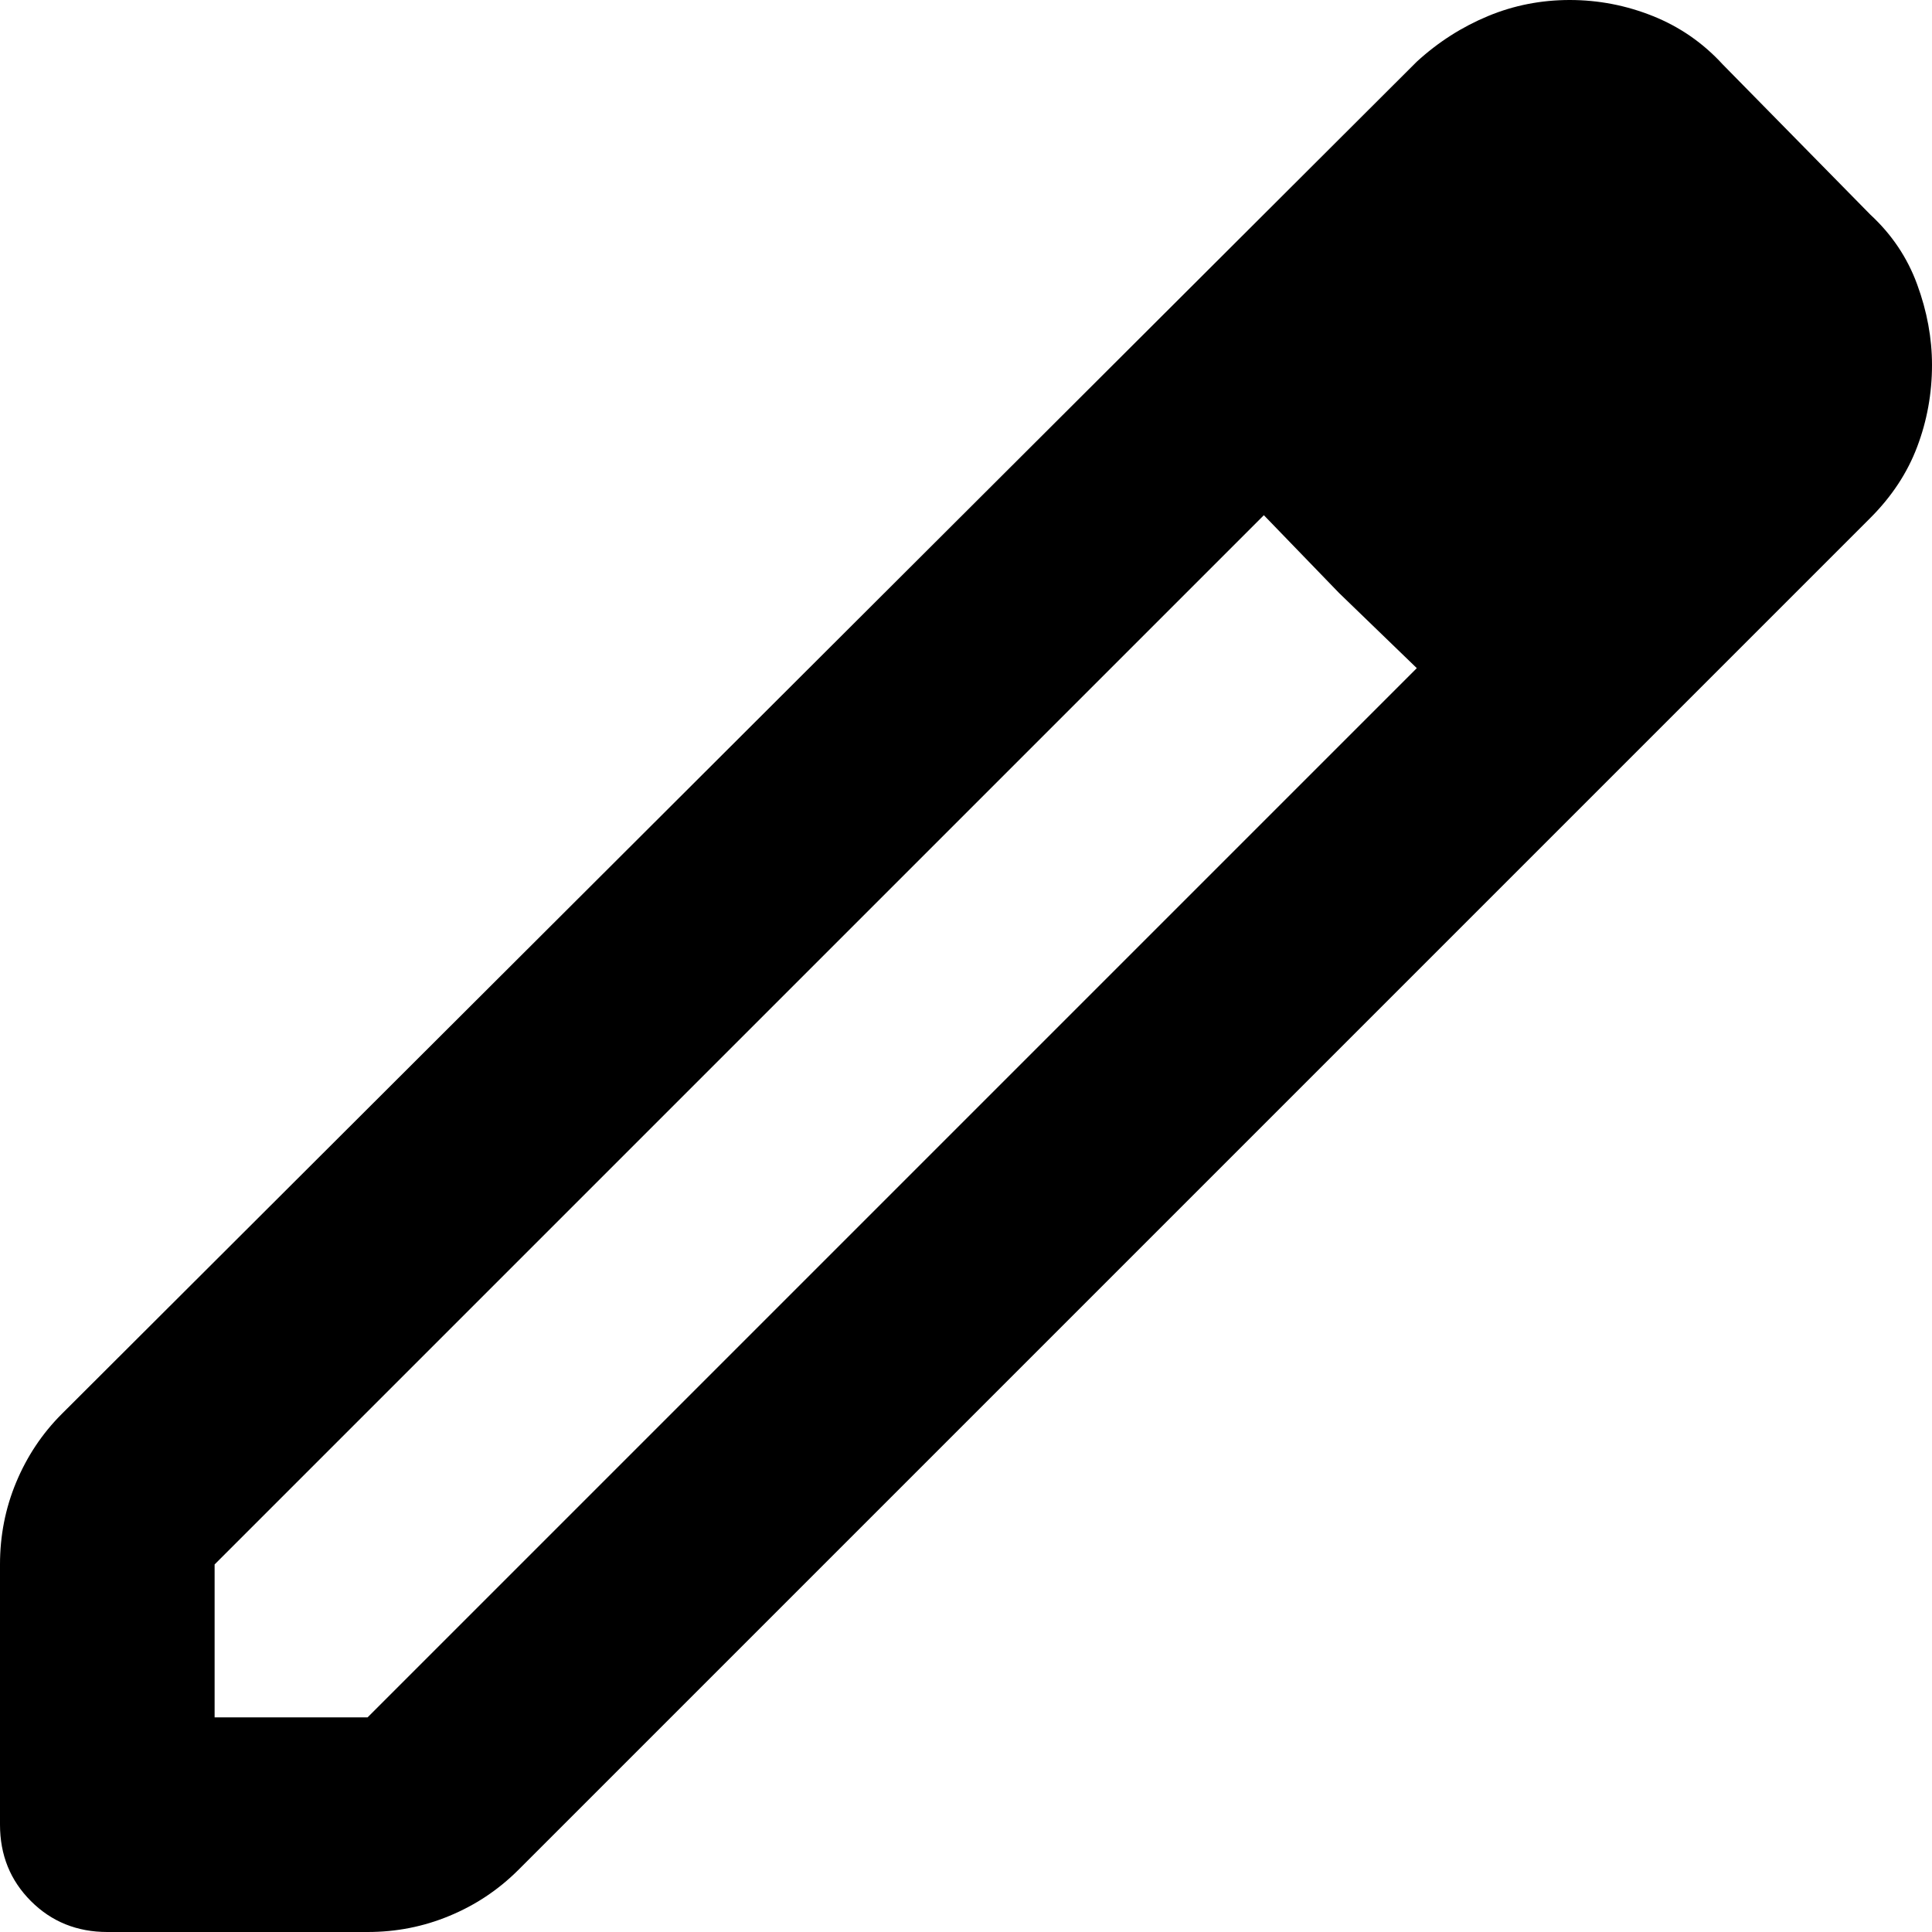
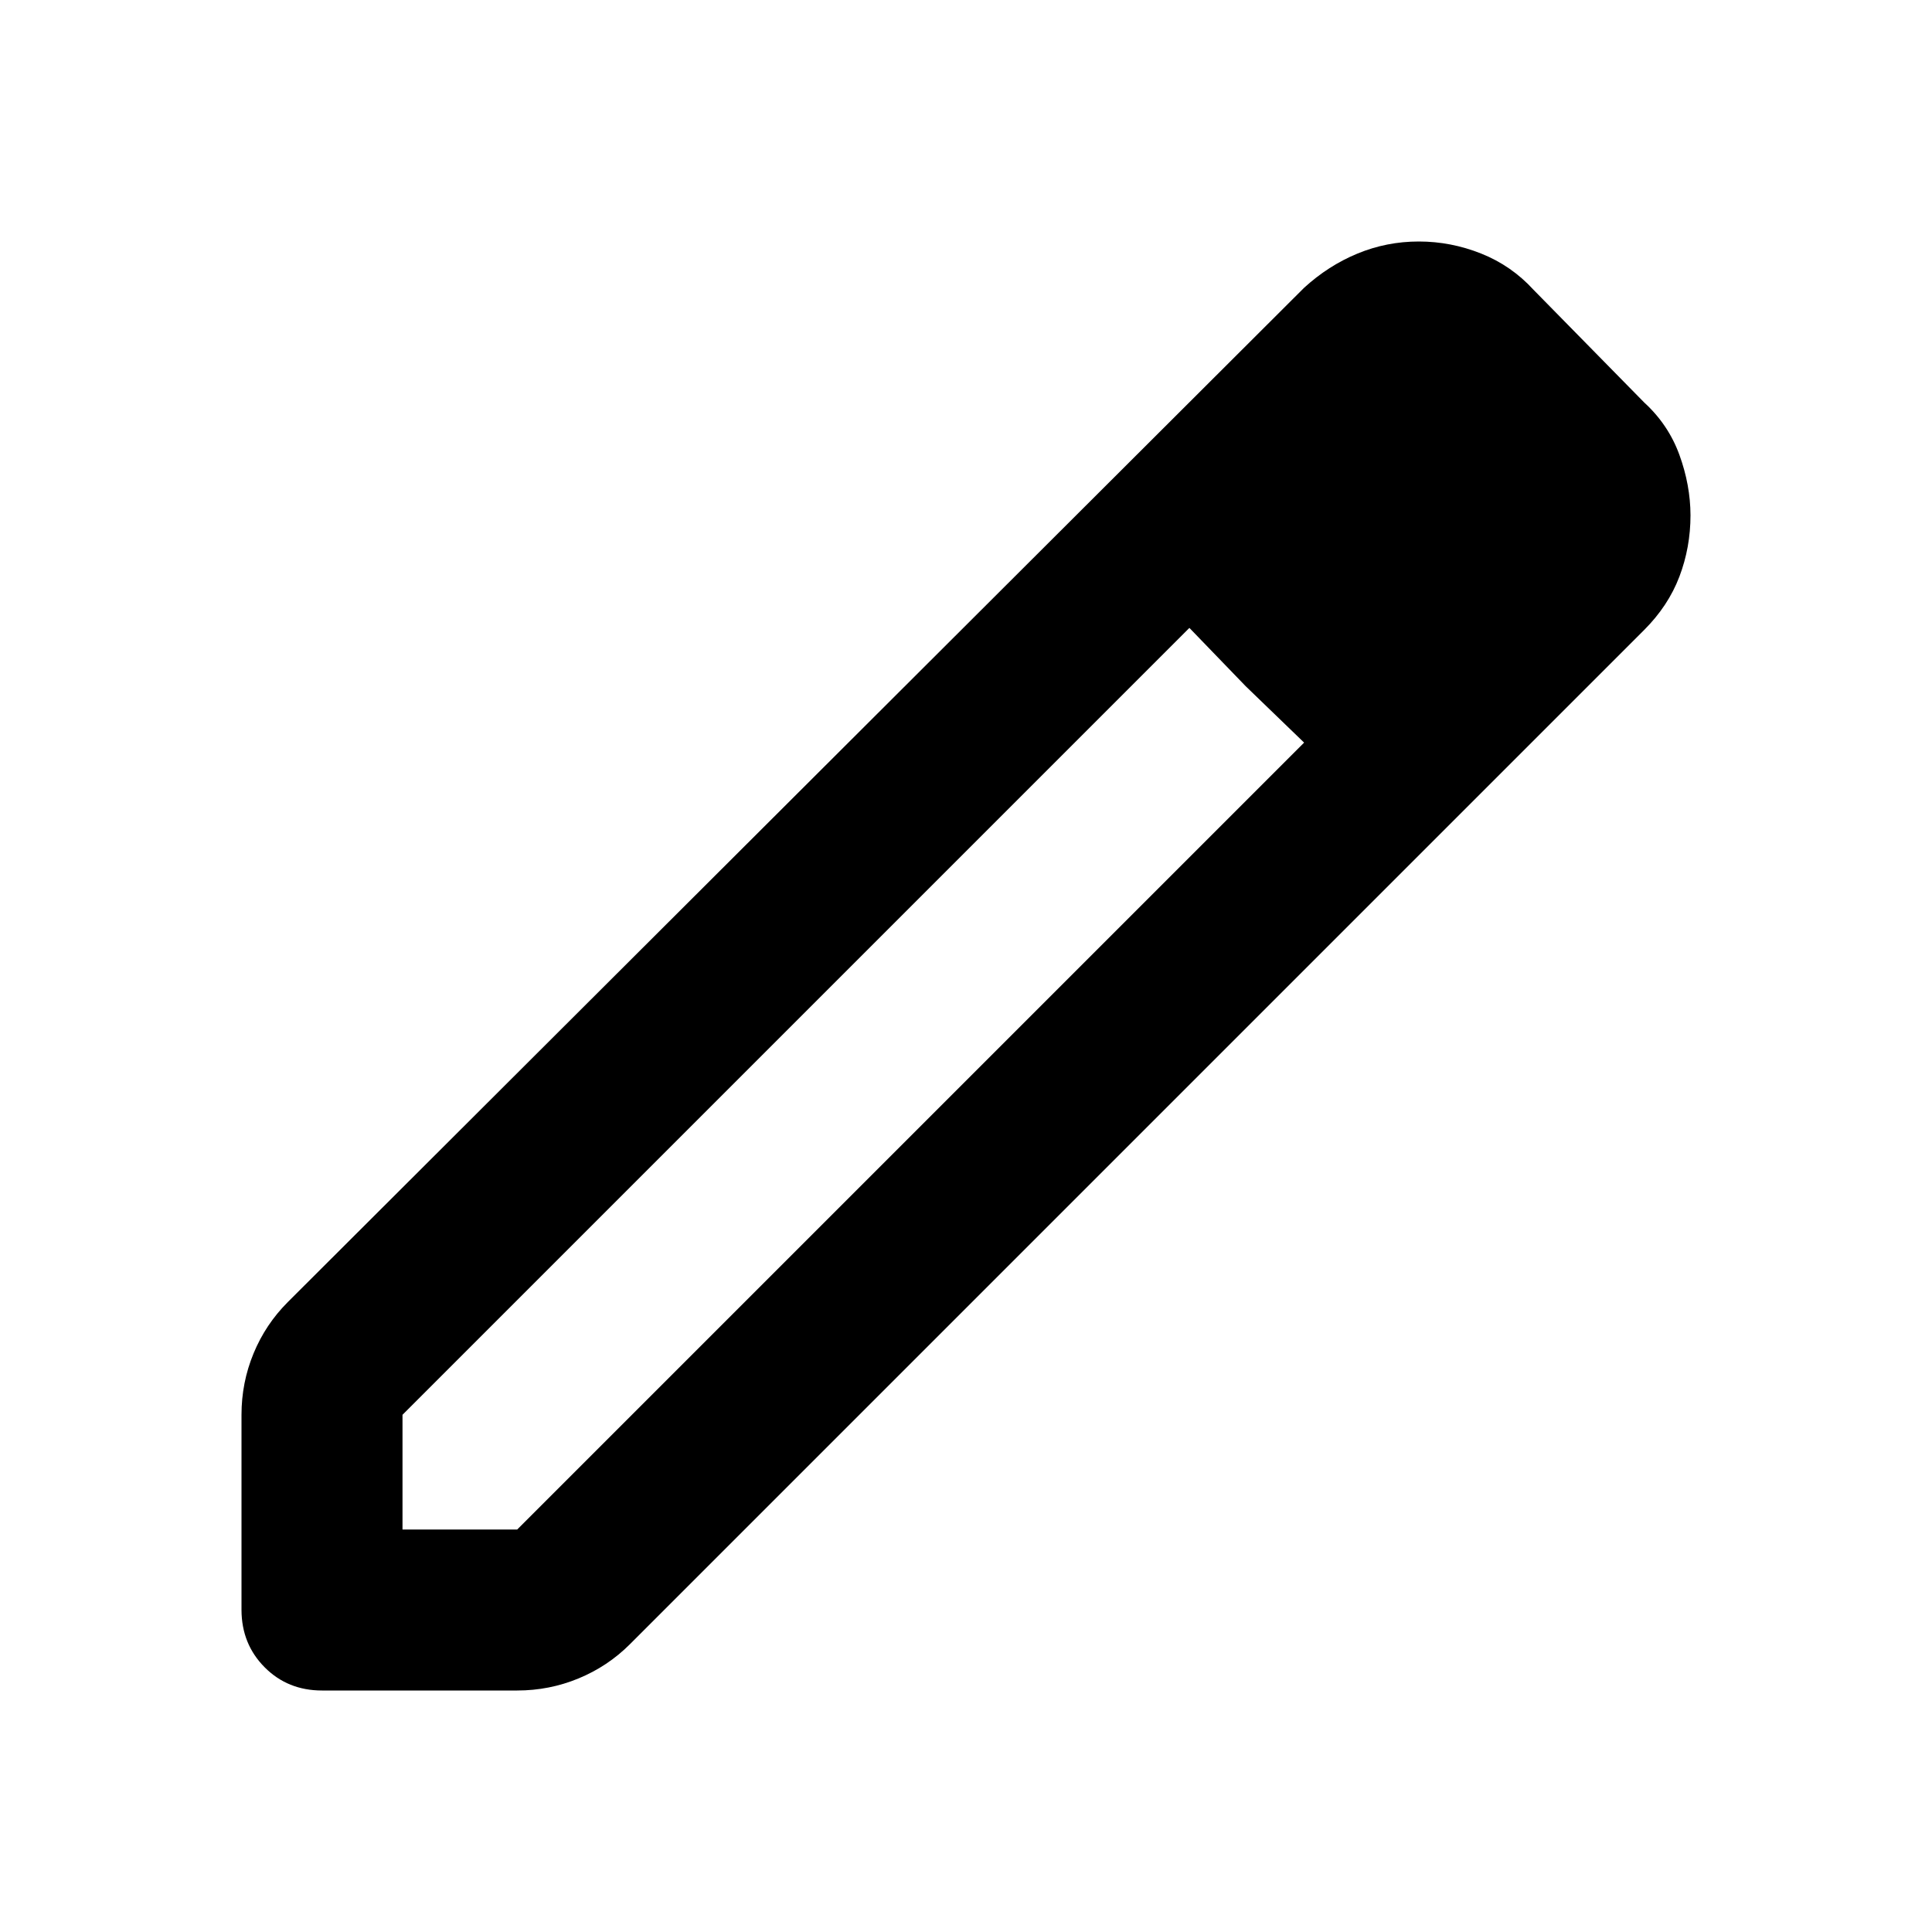
- <svg xmlns="http://www.w3.org/2000/svg" width="12" height="12" viewBox="0 0 12 12" fill="none">
-   <path d="M1.333 10.667H2.283L8.8 4.15L7.85 3.2L1.333 9.717V10.667ZM0.667 12C0.478 12 0.32 11.936 0.192 11.808C0.064 11.68 0 11.522 0 11.333V9.717C0 9.539 0.033 9.369 0.1 9.208C0.167 9.047 0.261 8.905 0.383 8.783L8.8 0.383C8.933 0.261 9.081 0.167 9.242 0.1C9.403 0.033 9.573 0 9.75 0C9.927 0 10.1 0.033 10.267 0.1C10.434 0.167 10.578 0.267 10.7 0.4L11.617 1.333C11.75 1.456 11.847 1.6 11.908 1.767C11.969 1.933 12 2.1 12 2.267C12 2.444 11.969 2.614 11.908 2.775C11.847 2.937 11.75 3.084 11.617 3.217L3.217 11.617C3.094 11.739 2.953 11.833 2.791 11.9C2.63 11.967 2.461 12 2.283 12H0.667ZM8.317 3.683L7.85 3.2L8.8 4.15L8.317 3.683Z" fill="black" />
+ <svg xmlns="http://www.w3.org/2000/svg" width="24" height="24" viewBox="0 0 24 24" fill="none">
+   <path d="M5 19H6.425L16.2 9.225L14.775 7.8L5 17.575V19ZM4 21C3.717 21 3.479 20.904 3.288 20.712C3.097 20.52 3.001 20.283 3 20V17.575C3 17.308 3.05 17.054 3.15 16.812C3.25 16.57 3.392 16.358 3.575 16.175L16.2 3.575C16.4 3.392 16.621 3.25 16.863 3.15C17.105 3.05 17.359 3 17.625 3C17.891 3 18.149 3.05 18.4 3.15C18.651 3.25 18.867 3.4 19.05 3.6L20.425 5C20.625 5.183 20.771 5.4 20.862 5.65C20.953 5.9 20.999 6.15 21 6.4C21 6.667 20.954 6.921 20.862 7.163C20.77 7.405 20.624 7.626 20.425 7.825L7.825 20.425C7.642 20.608 7.429 20.75 7.187 20.85C6.945 20.95 6.691 21 6.425 21H4ZM15.475 8.525L14.775 7.8L16.2 9.225L15.475 8.525Z" fill="black" />
</svg>
